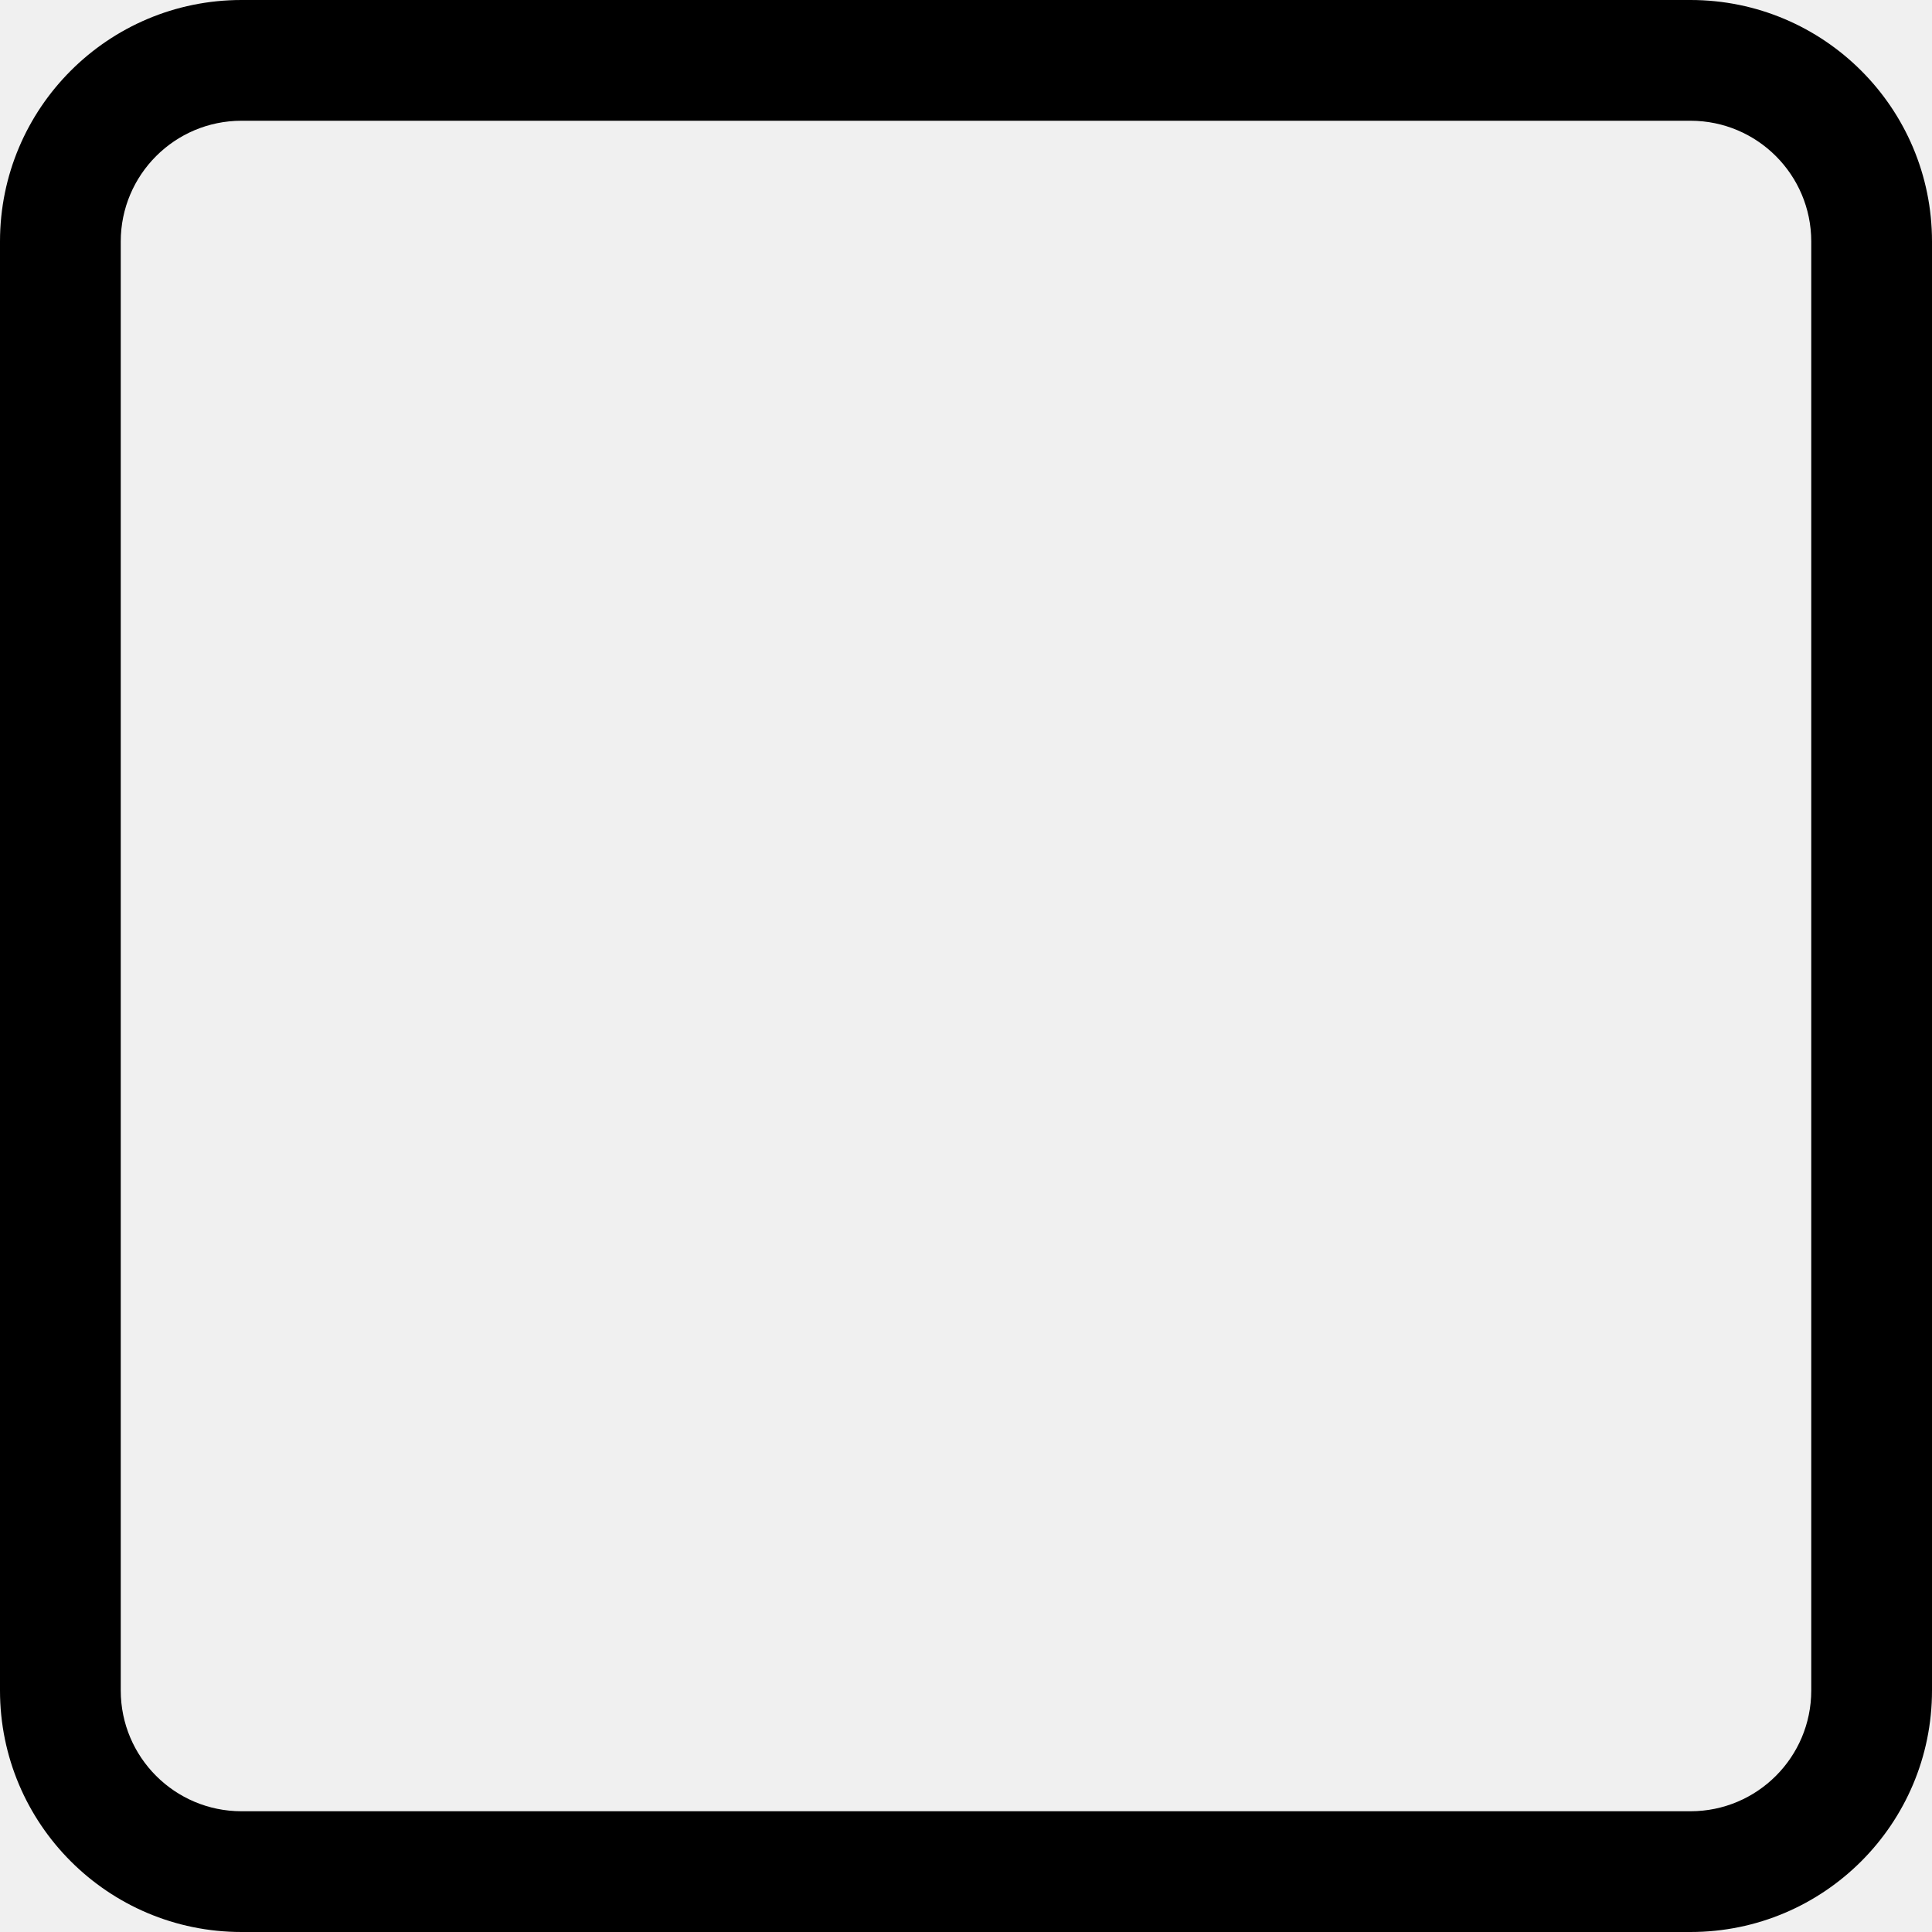
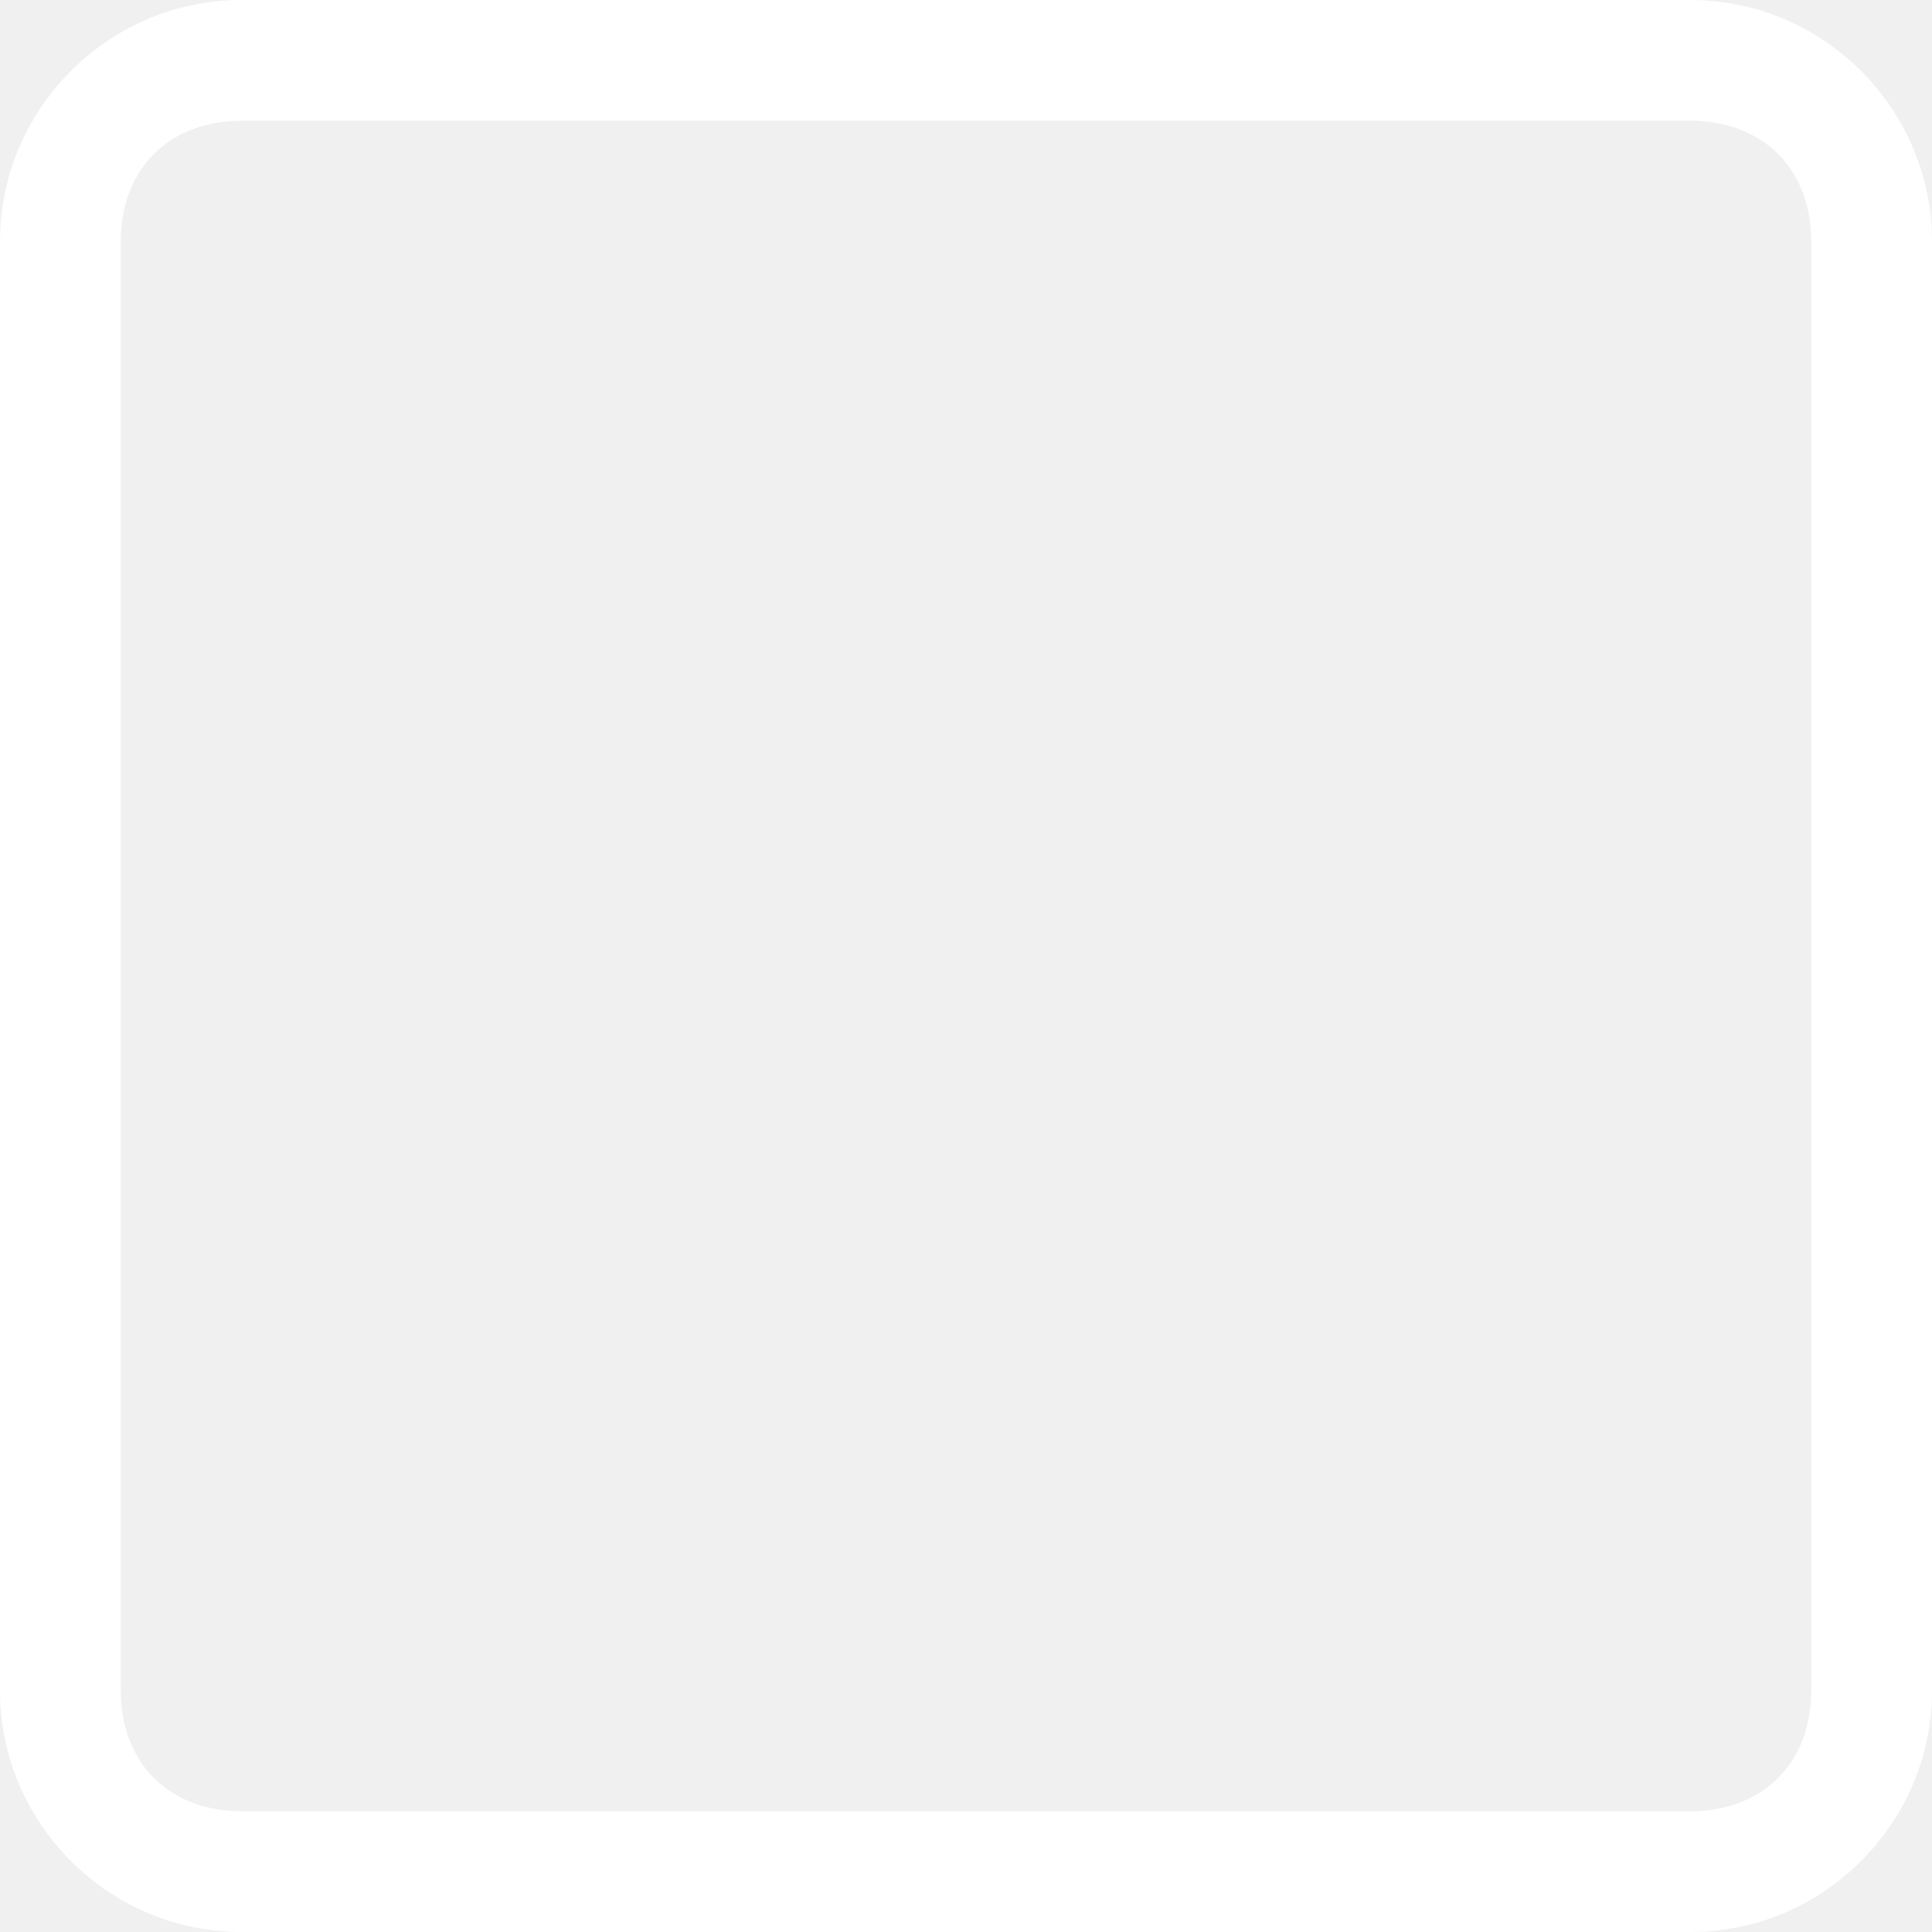
- <svg xmlns="http://www.w3.org/2000/svg" width="16" height="16" fill="currentColor" class="bi bi-square" viewBox="0 0 16 16">
-   <path d="M14 1a1 1 0 0 1 1 1v12a1 1 0 0 1-1 1H2a1 1 0 0 1-1-1V2a1 1 0 0 1 1-1h12zM2 0a2 2 0 0 0-2 2v12a2 2 0 0 0 2 2h12a2 2 0 0 0 2-2V2a2 2 0 0 0-2-2H2z" />
+ <svg xmlns="http://www.w3.org/2000/svg" version="1.1" id="Ebene_1" x="0px" y="0px" viewBox="0 0 16 16" style="enable-background:new 0 0 16 16;" xml:space="preserve">
+   <style type="text/css">
+ 	.st0{fill:#FFFFFF;}
+ </style>
+   <path class="st0" d="M14,1c0.6,0,1,0.4,1,1v12c0,0.6-0.4,1-1,1H2c-0.6,0-1-0.4-1-1V2c0-0.6,0.4-1,1-1H14z M2,0C0.9,0,0,0.9,0,2v12  c0,1.1,0.9,2,2,2h12c1.1,0,2-0.9,2-2V2c0-1.1-0.9-2-2-2H2z" />
</svg>
